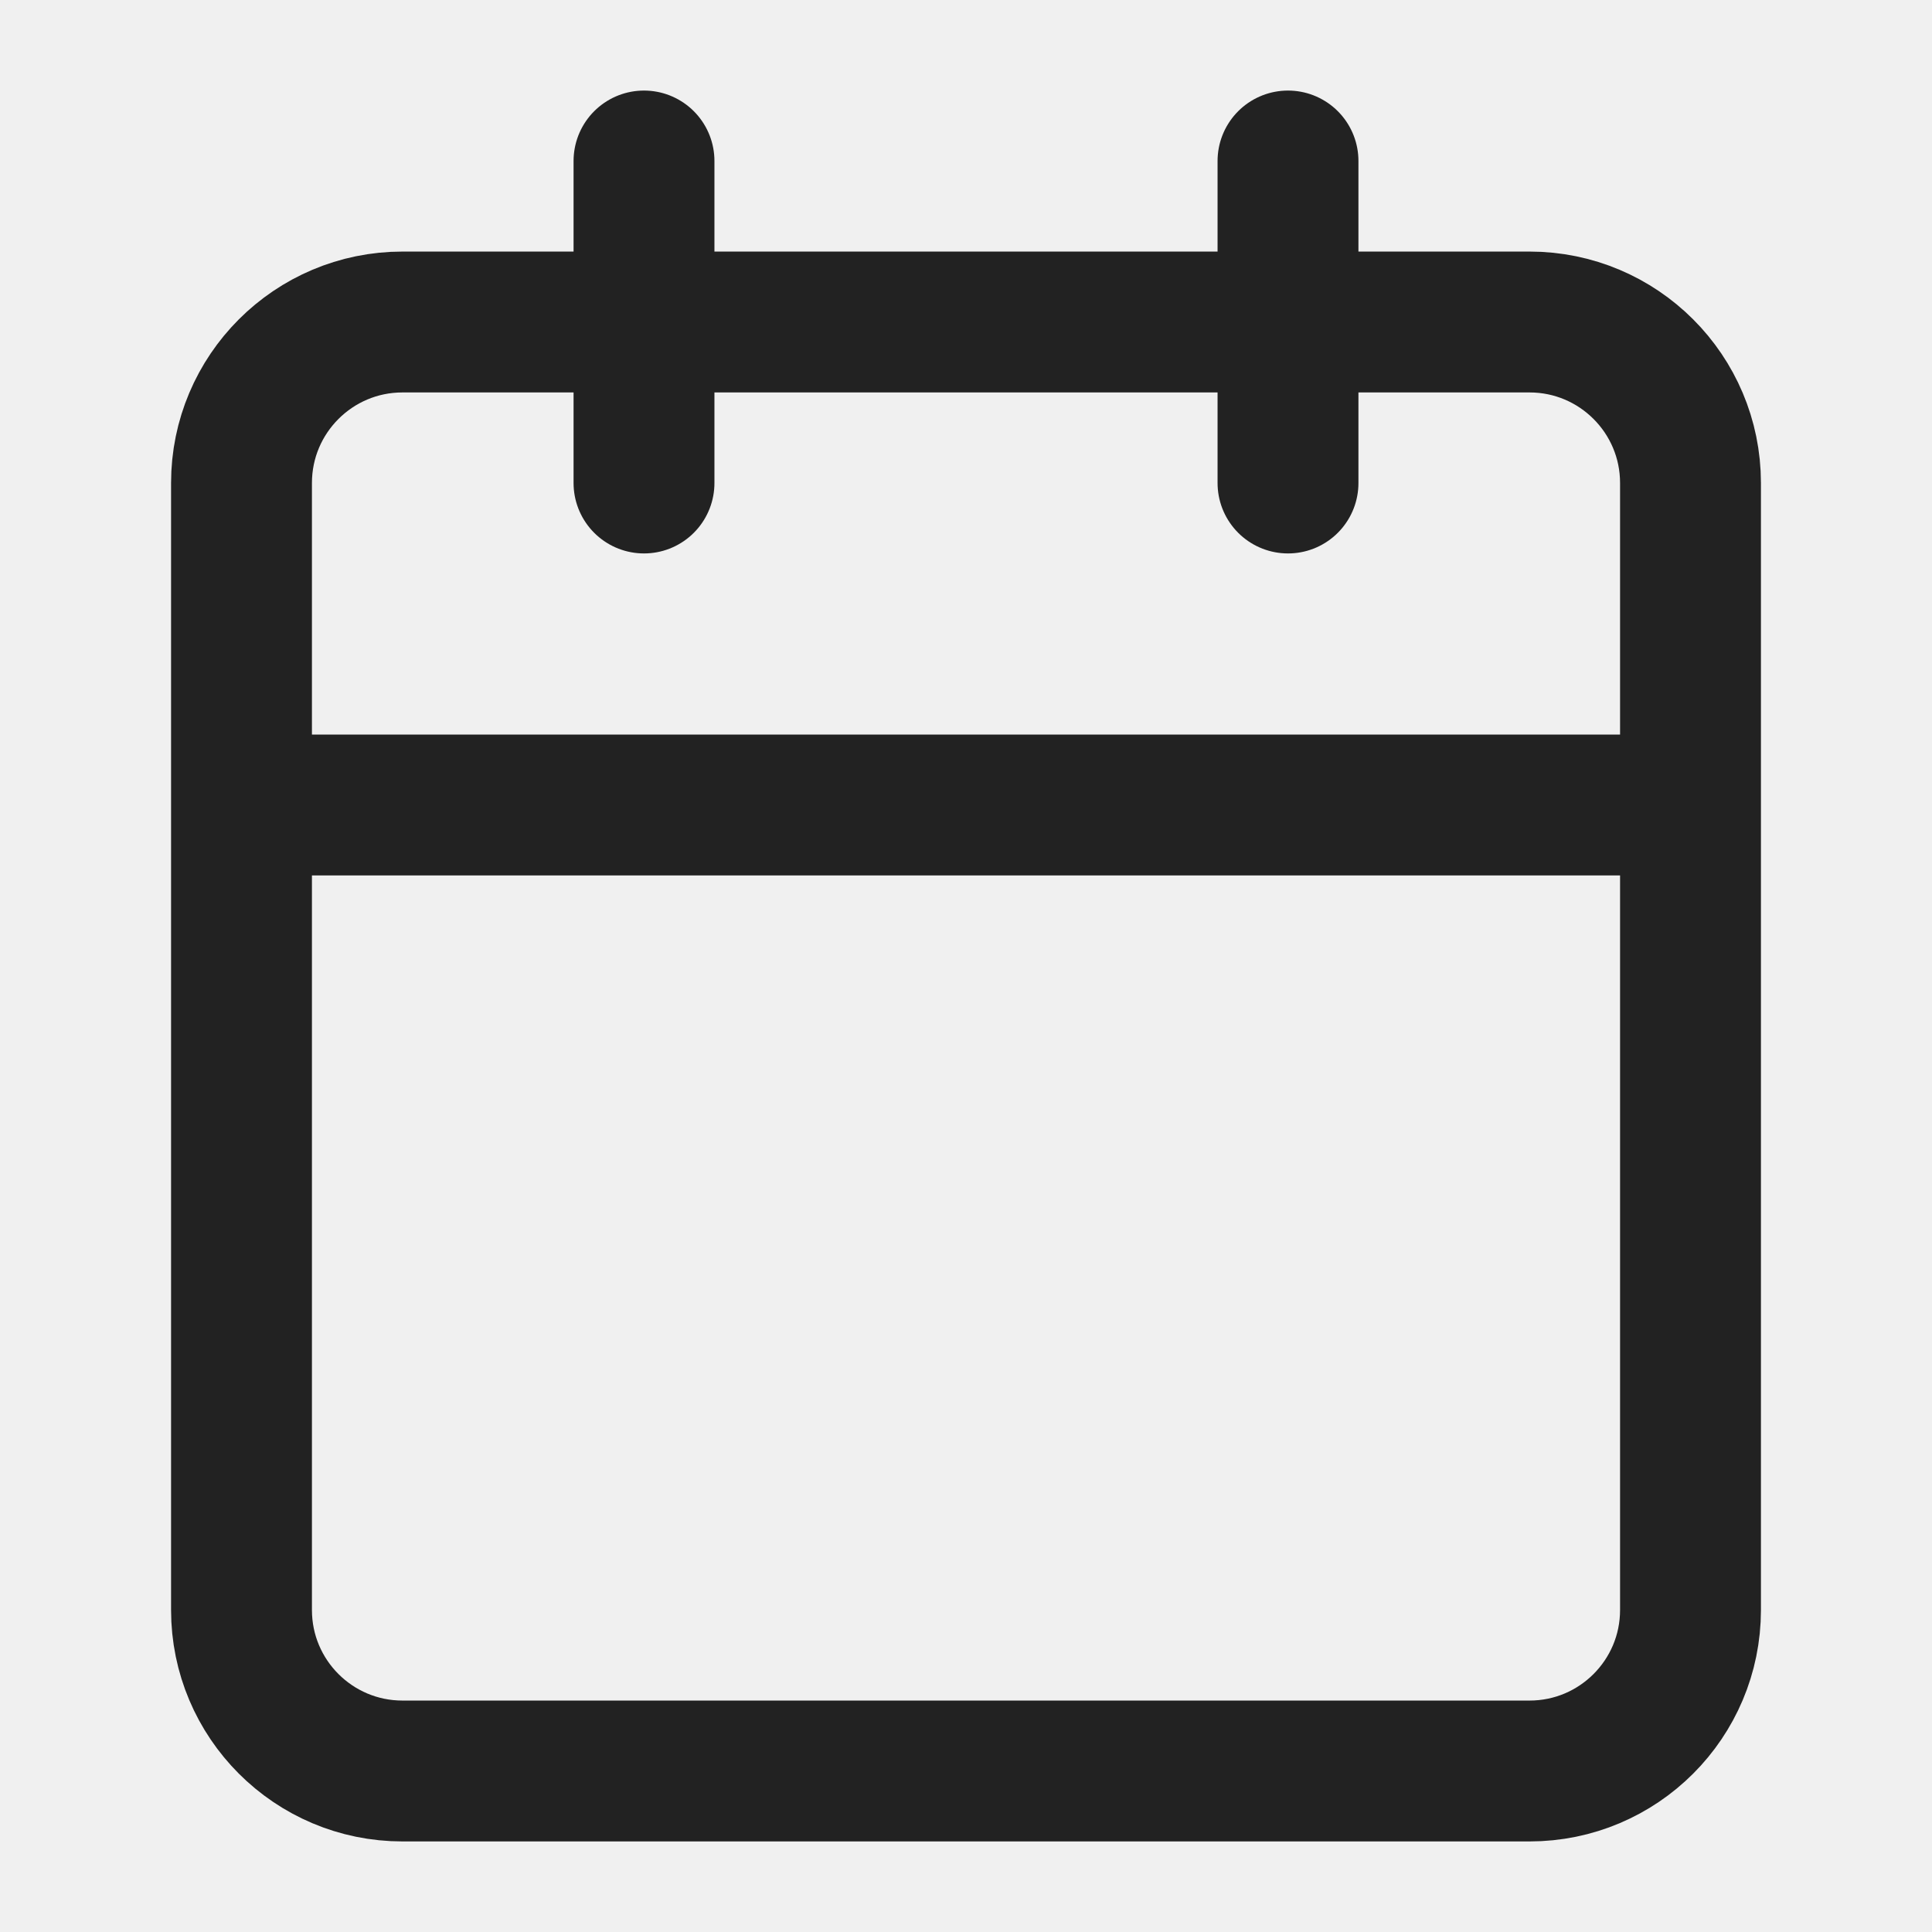
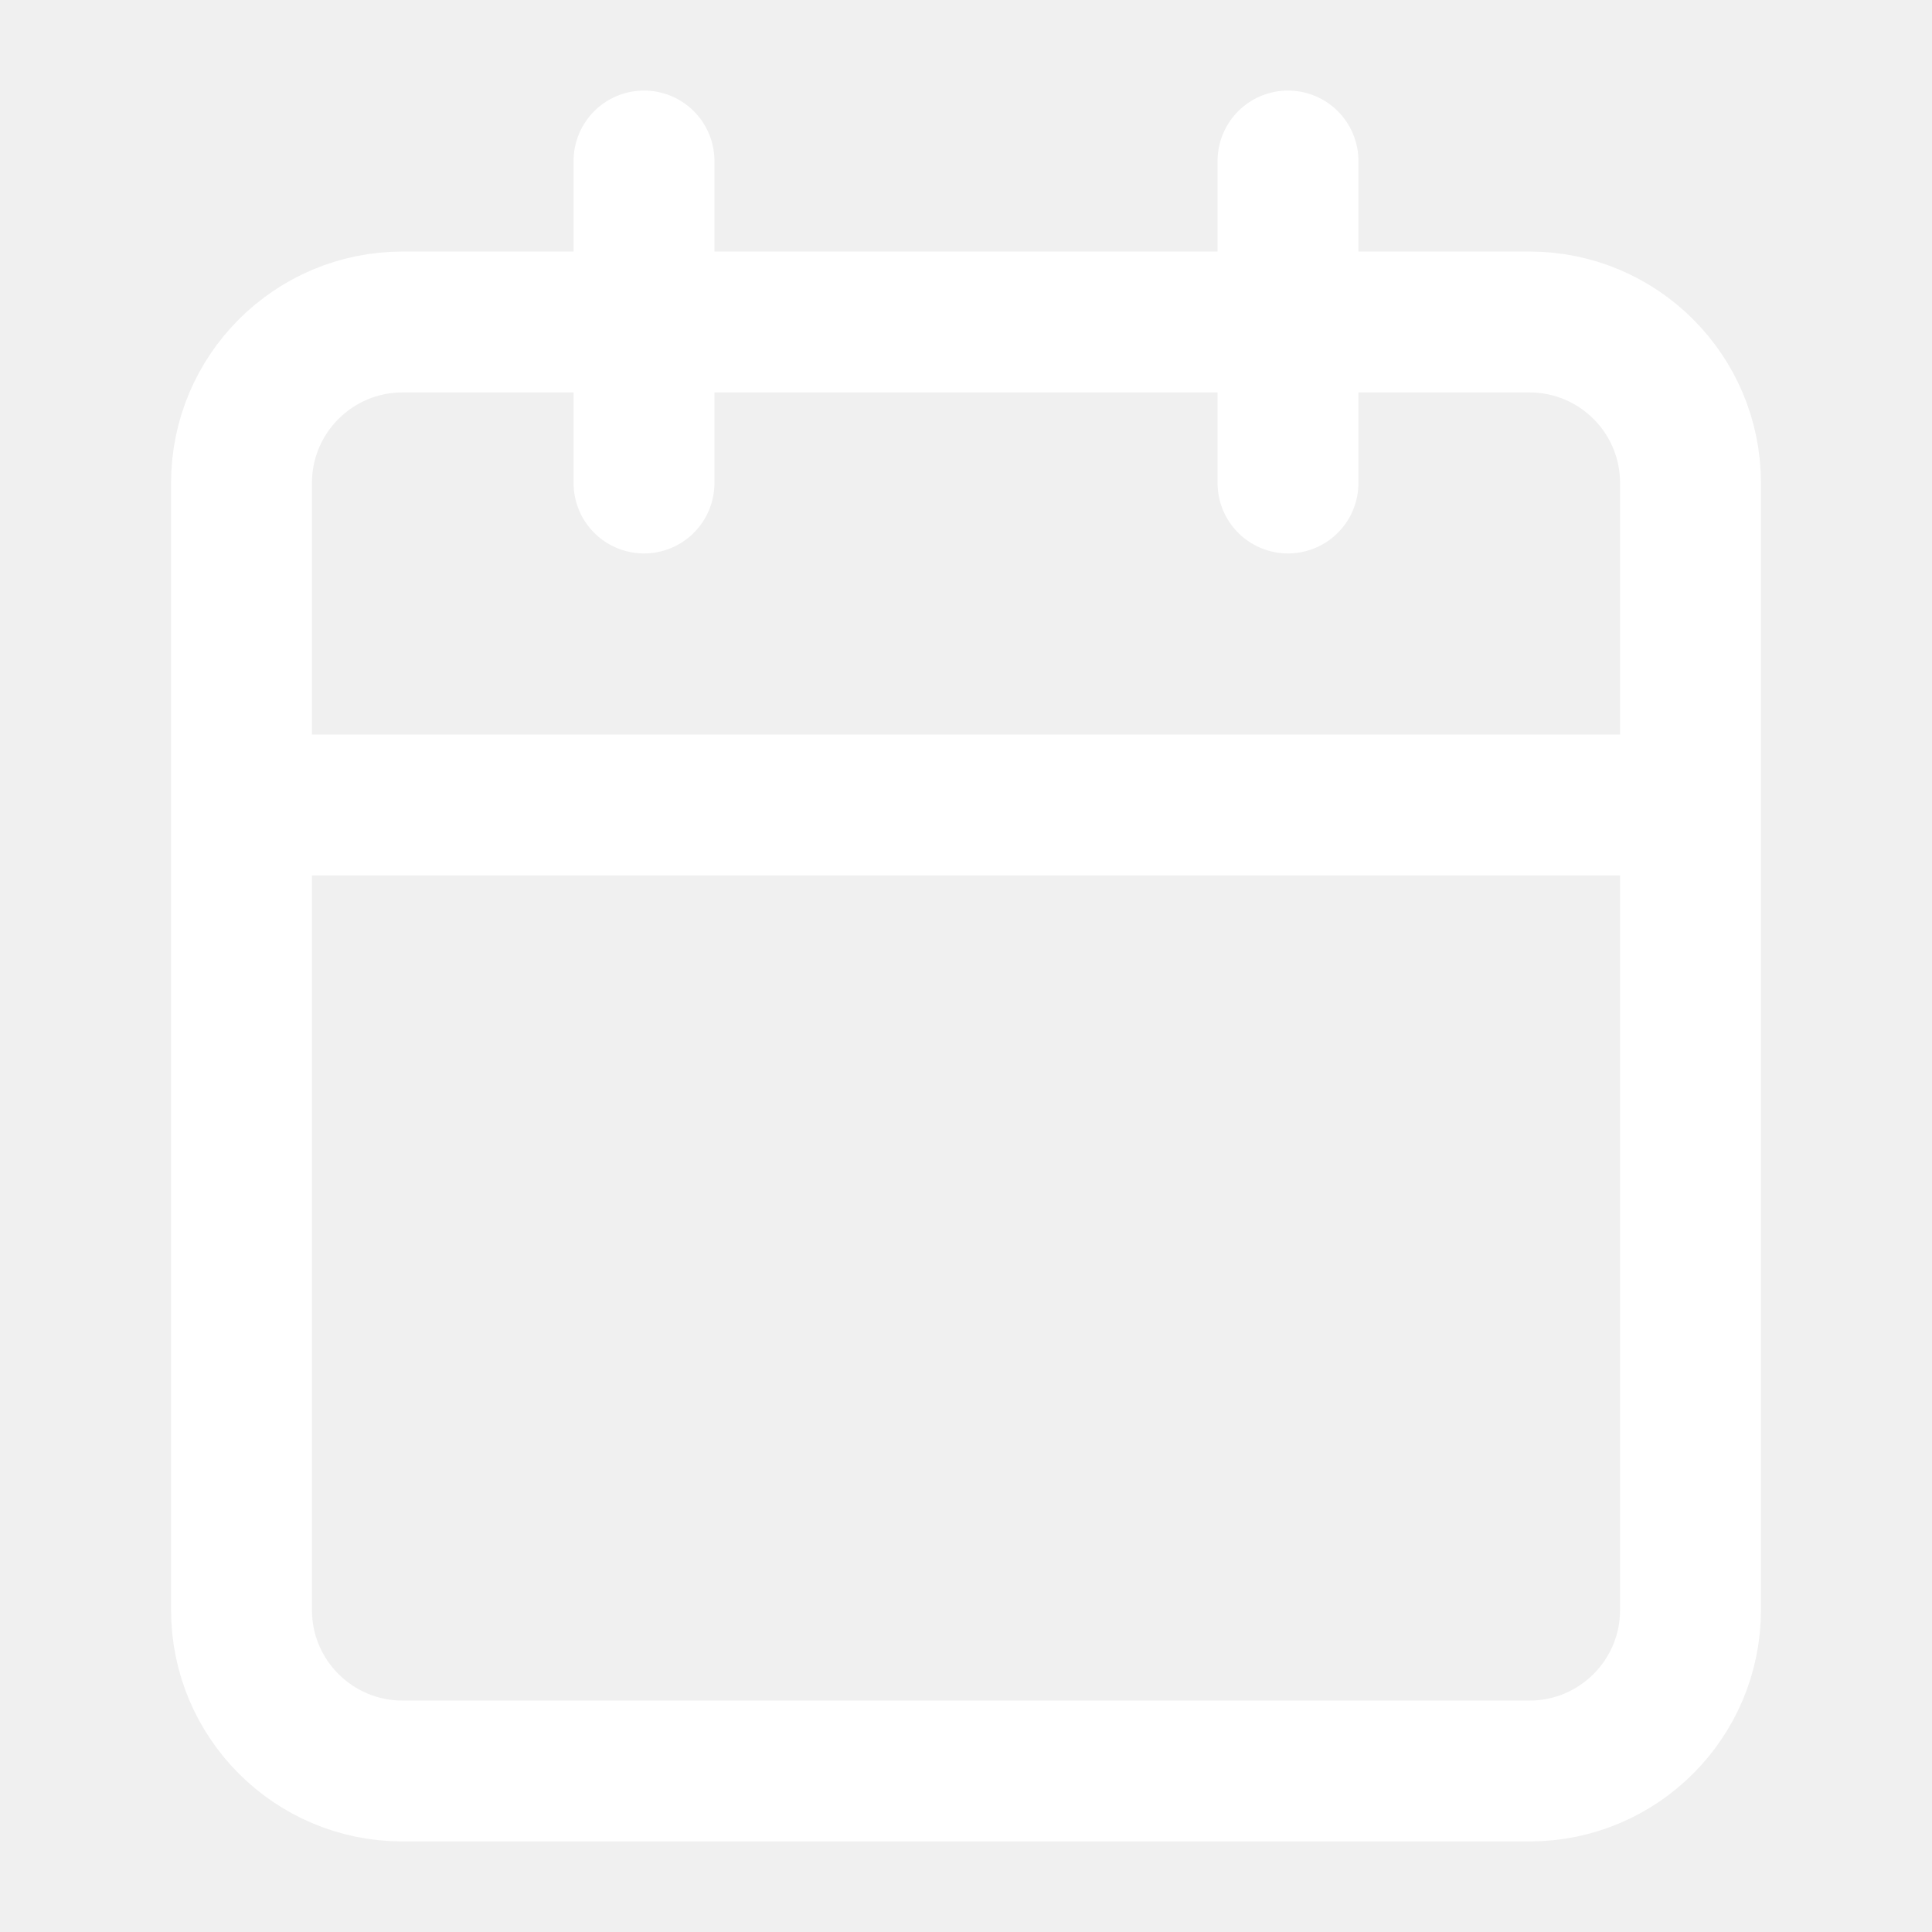
<svg xmlns="http://www.w3.org/2000/svg" width="48" height="48" viewBox="0 0 48 48" fill="none">
-   <path d="M16 4V12M32 4V12M6 20H42M10 8H38C40.209 8 42 9.791 42 12V40C42 42.209 40.209 44 38 44H10C7.791 44 6 42.209 6 40V12C6 9.791 7.791 8 10 8Z" stroke="#222222" stroke-width="3.5" stroke-linecap="round" stroke-linejoin="round" />
+   <path d="M16 4V12M32 4V12M6 20H42M10 8H38C40.209 8 42 9.791 42 12V40C42 42.209 40.209 44 38 44H10C7.791 44 6 42.209 6 40V12C6 9.791 7.791 8 10 8Z" stroke="white" stroke-width="3.5" stroke-linecap="round" stroke-linejoin="round" />
</svg>
